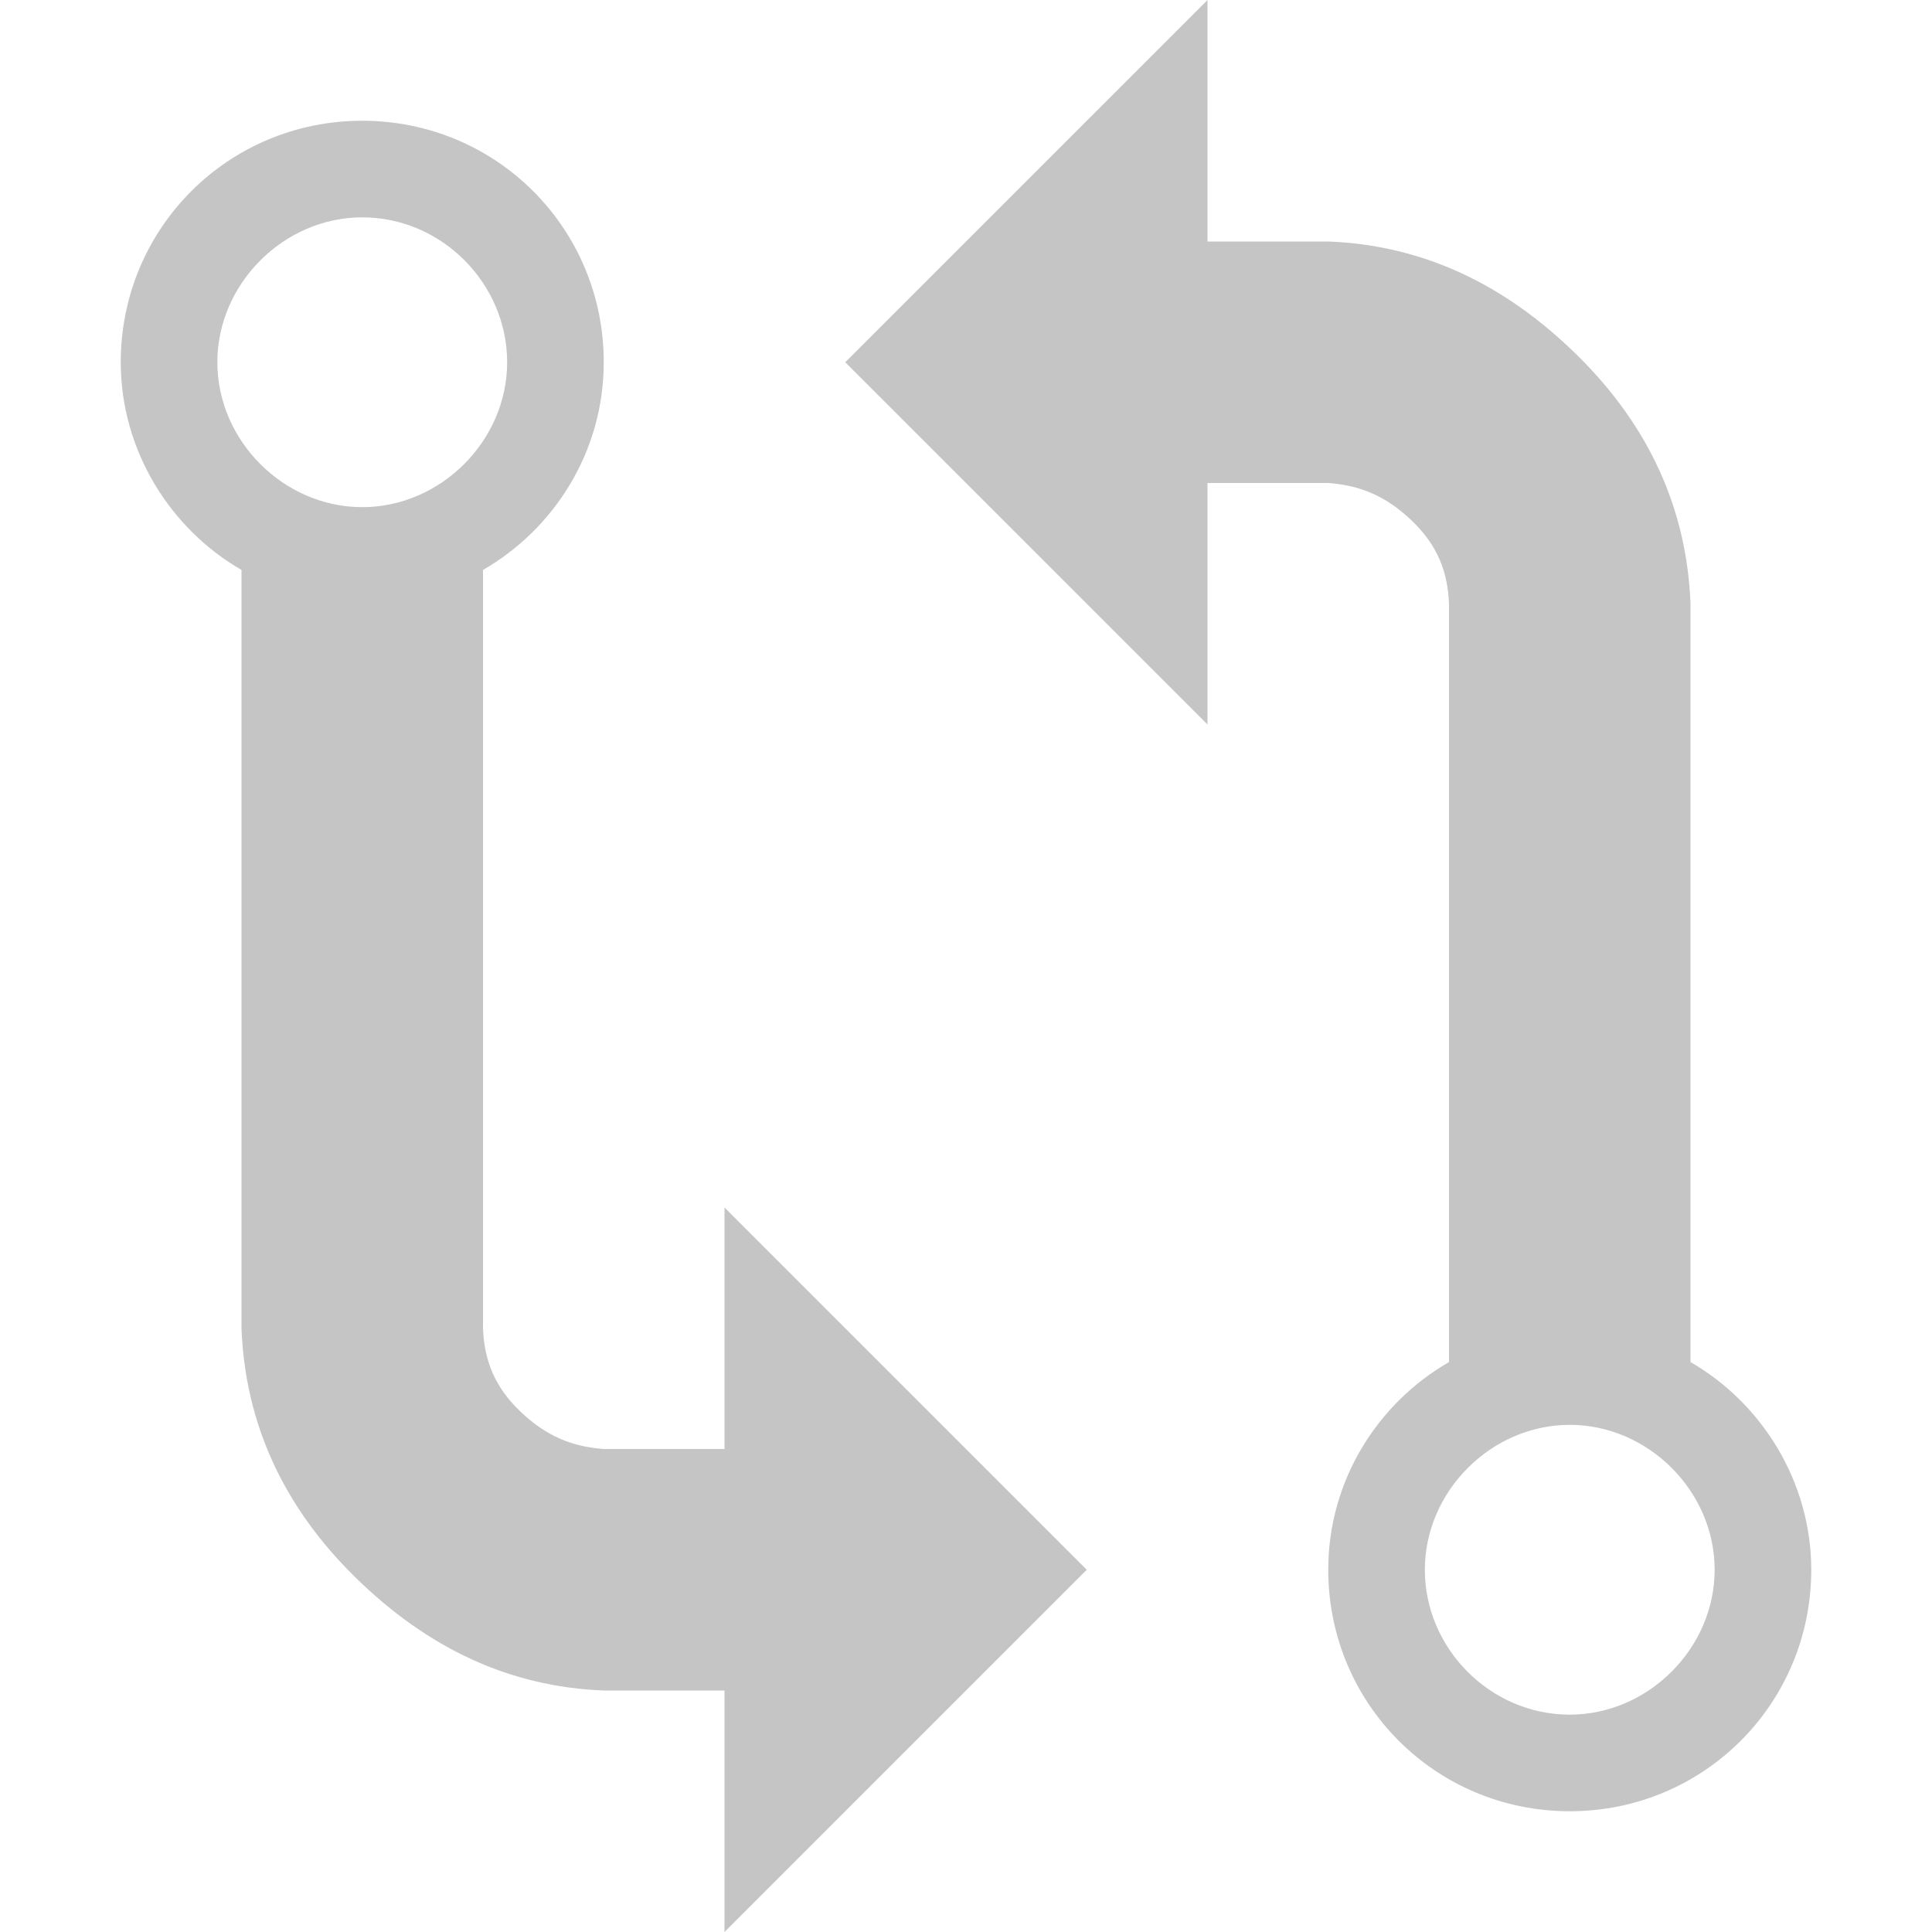
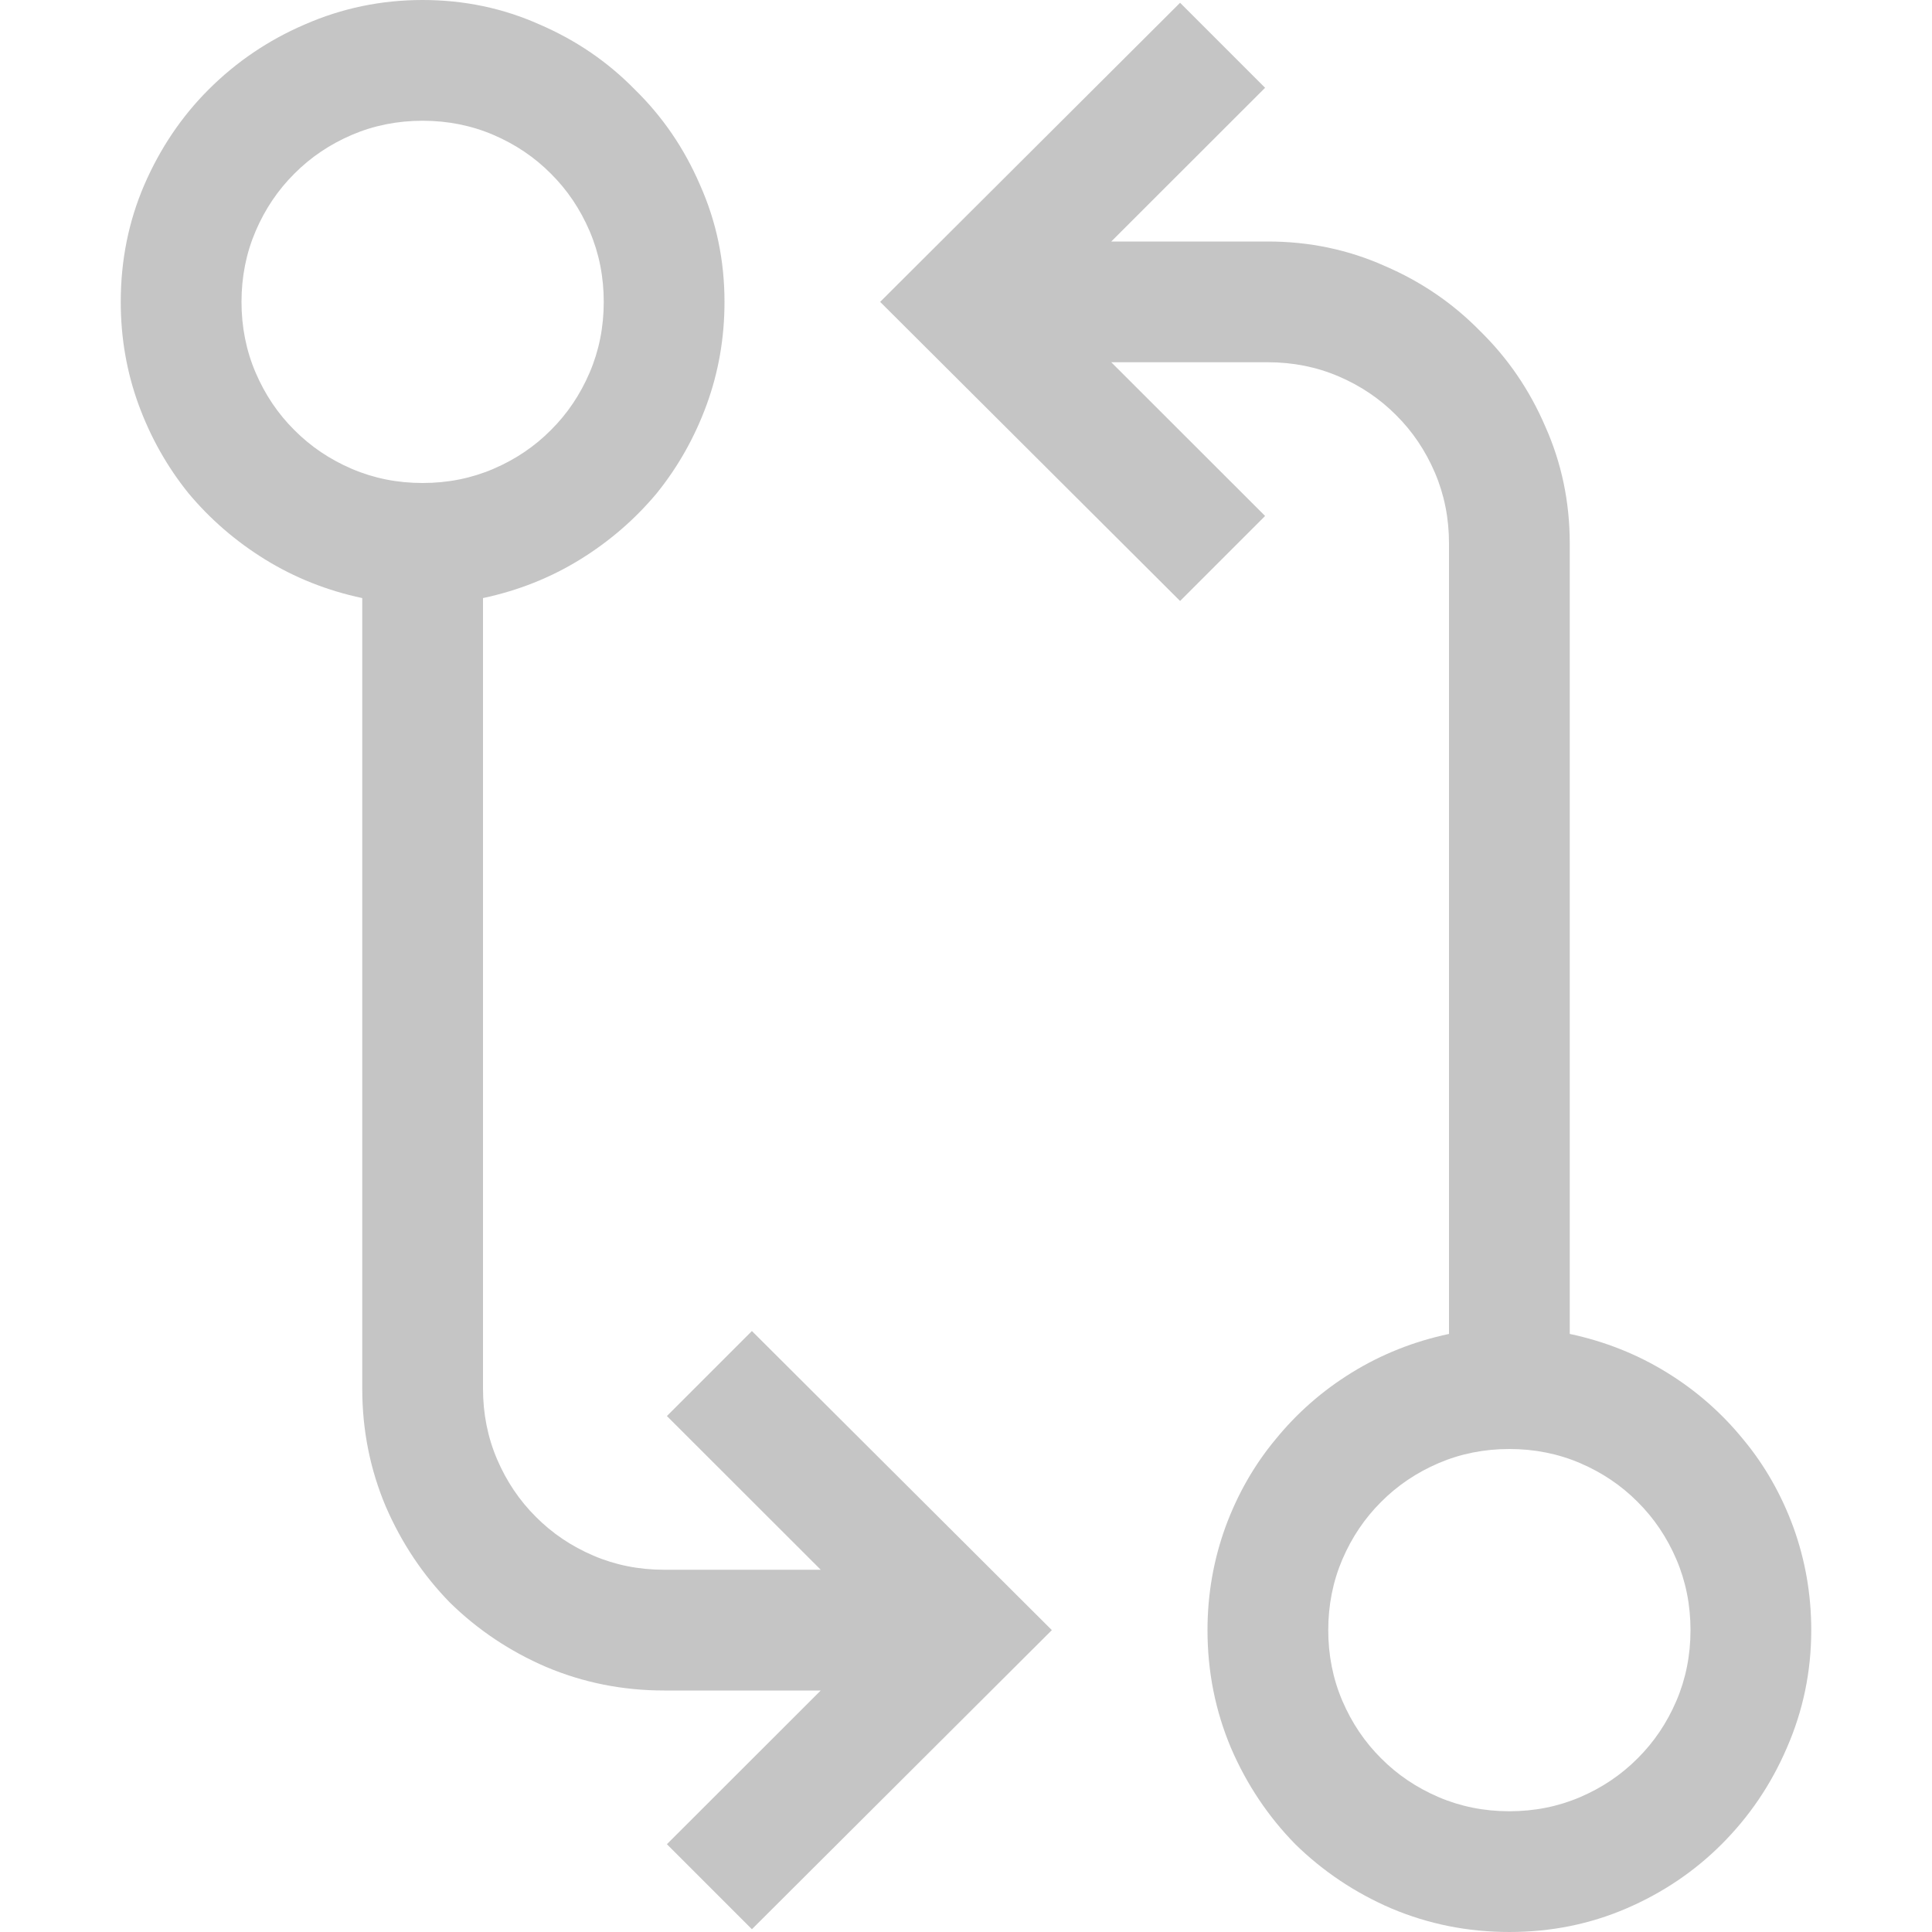
- <svg xmlns="http://www.w3.org/2000/svg" fill="none" height="16" viewBox="0 0 16 16" width="16">
-   <path clip-rule="evenodd" d="m6 12h-1c-.27-.02-.48-.11-.69-.31s-.3-.42-.31-.69v-6.28c.59-.34 1-.98 1-1.72 0-1.11-.89-2-2-2s-2 .89-2 2c0 .73.41 1.38 1 1.72v6.28c.03.78.34 1.47.94 2.06s1.28.91 2.06.94c0 0 1.02 0 1 0v2l3-3-3-3zm-3-10.2c.66 0 1.2.55 1.2 1.2s-.55 1.2-1.2 1.2-1.2-.55-1.2-1.2.55-1.2 1.2-1.2zm11 9.48c0-1.73 0-6.28 0-6.28-.03-.78-.34-1.47-.94-2.06s-1.28-.91-2.06-.94h-1v-2l-3 3 3 3v-2h1c.27.02.48.11.69.31s.3.42.31.69v6.28c-.59.34-1 .98-1 1.72 0 1.11.89 2 2 2s2-.89 2-2c0-.73-.41-1.38-1-1.72zm-1 2.92c-.66 0-1.2-.55-1.2-1.2s.55-1.2 1.2-1.2 1.2.55 1.2 1.2-.55 1.2-1.2 1.2z" fill="#c5c5c5" fill-rule="evenodd" />
+ <svg xmlns="http://www.w3.org/2000/svg" width="16" height="16" viewBox="0 0 16 16" fill="none">
+   <path d="M13 11.047C13.292 11.109 13.56 11.216 13.805 11.367C14.05 11.518 14.26 11.703 14.438 11.922C14.615 12.135 14.753 12.378 14.852 12.648C14.95 12.919 15 13.203 15 13.5C15 13.844 14.932 14.169 14.797 14.477C14.667 14.779 14.487 15.044 14.258 15.273C14.034 15.497 13.771 15.675 13.469 15.805C13.167 15.935 12.844 16 12.5 16C12.156 16 11.831 15.935 11.523 15.805C11.221 15.675 10.956 15.497 10.727 15.273C10.503 15.044 10.325 14.779 10.195 14.477C10.065 14.169 10 13.844 10 13.5C10 13.203 10.05 12.919 10.148 12.648C10.247 12.378 10.385 12.135 10.562 11.922C10.74 11.703 10.95 11.518 11.195 11.367C11.44 11.216 11.708 11.109 12 11.047V4.5C12 4.292 11.961 4.096 11.883 3.914C11.805 3.732 11.698 3.573 11.562 3.438C11.427 3.302 11.268 3.195 11.086 3.117C10.904 3.039 10.708 3 10.5 3H9.203L10.477 4.273L9.773 4.977L7.289 2.5L9.773 0.023L10.477 0.727L9.203 2H10.5C10.844 2 11.167 2.068 11.469 2.203C11.771 2.333 12.034 2.513 12.258 2.742C12.487 2.966 12.667 3.229 12.797 3.531C12.932 3.833 13 4.156 13 4.5V11.047ZM12.5 15C12.708 15 12.904 14.961 13.086 14.883C13.268 14.805 13.427 14.698 13.562 14.562C13.698 14.427 13.805 14.268 13.883 14.086C13.961 13.904 14 13.708 14 13.5C14 13.292 13.961 13.096 13.883 12.914C13.805 12.732 13.698 12.573 13.562 12.438C13.427 12.302 13.268 12.195 13.086 12.117C12.904 12.039 12.708 12 12.5 12C12.292 12 12.096 12.039 11.914 12.117C11.732 12.195 11.573 12.302 11.438 12.438C11.302 12.573 11.195 12.732 11.117 12.914C11.039 13.096 11 13.292 11 13.5C11 13.708 11.039 13.904 11.117 14.086C11.195 14.268 11.302 14.427 11.438 14.562C11.573 14.698 11.732 14.805 11.914 14.883C12.096 14.961 12.292 15 12.5 15ZM6.227 11.023L8.711 13.5L6.227 15.977L5.523 15.273L6.797 14H5.5C5.156 14 4.831 13.935 4.523 13.805C4.221 13.675 3.956 13.497 3.727 13.273C3.503 13.044 3.326 12.779 3.195 12.477C3.065 12.169 3 11.844 3 11.5V4.953C2.708 4.891 2.44 4.784 2.195 4.633C1.951 4.482 1.74 4.299 1.562 4.086C1.385 3.867 1.247 3.622 1.148 3.352C1.049 3.081 1 2.797 1 2.5C1 2.156 1.065 1.833 1.195 1.531C1.326 1.229 1.503 0.966 1.727 0.742C1.956 0.513 2.221 0.333 2.523 0.203C2.831 0.068 3.156 0 3.5 0C3.844 0 4.167 0.068 4.469 0.203C4.771 0.333 5.034 0.513 5.258 0.742C5.487 0.966 5.667 1.229 5.797 1.531C5.932 1.833 6 2.156 6 2.5C6 2.797 5.951 3.081 5.852 3.352C5.753 3.622 5.615 3.867 5.438 4.086C5.26 4.299 5.049 4.482 4.805 4.633C4.56 4.784 4.292 4.891 4 4.953V11.5C4 11.708 4.039 11.904 4.117 12.086C4.195 12.268 4.302 12.427 4.438 12.562C4.573 12.698 4.732 12.805 4.914 12.883C5.096 12.961 5.292 13 5.5 13H6.797L5.523 11.727L6.227 11.023ZM2 2.5C2 2.708 2.039 2.904 2.117 3.086C2.195 3.268 2.302 3.427 2.438 3.562C2.573 3.698 2.732 3.805 2.914 3.883C3.096 3.961 3.292 4 3.5 4C3.708 4 3.904 3.961 4.086 3.883C4.268 3.805 4.427 3.698 4.562 3.562C4.698 3.427 4.805 3.268 4.883 3.086C4.961 2.904 5 2.708 5 2.5C5 2.292 4.961 2.096 4.883 1.914C4.805 1.732 4.698 1.573 4.562 1.438C4.427 1.302 4.268 1.195 4.086 1.117C3.904 1.039 3.708 1 3.5 1C3.292 1 3.096 1.039 2.914 1.117C2.732 1.195 2.573 1.302 2.438 1.438C2.302 1.573 2.195 1.732 2.117 1.914C2.039 2.096 2 2.292 2 2.5Z" fill="#C5C5C5" />
</svg>
